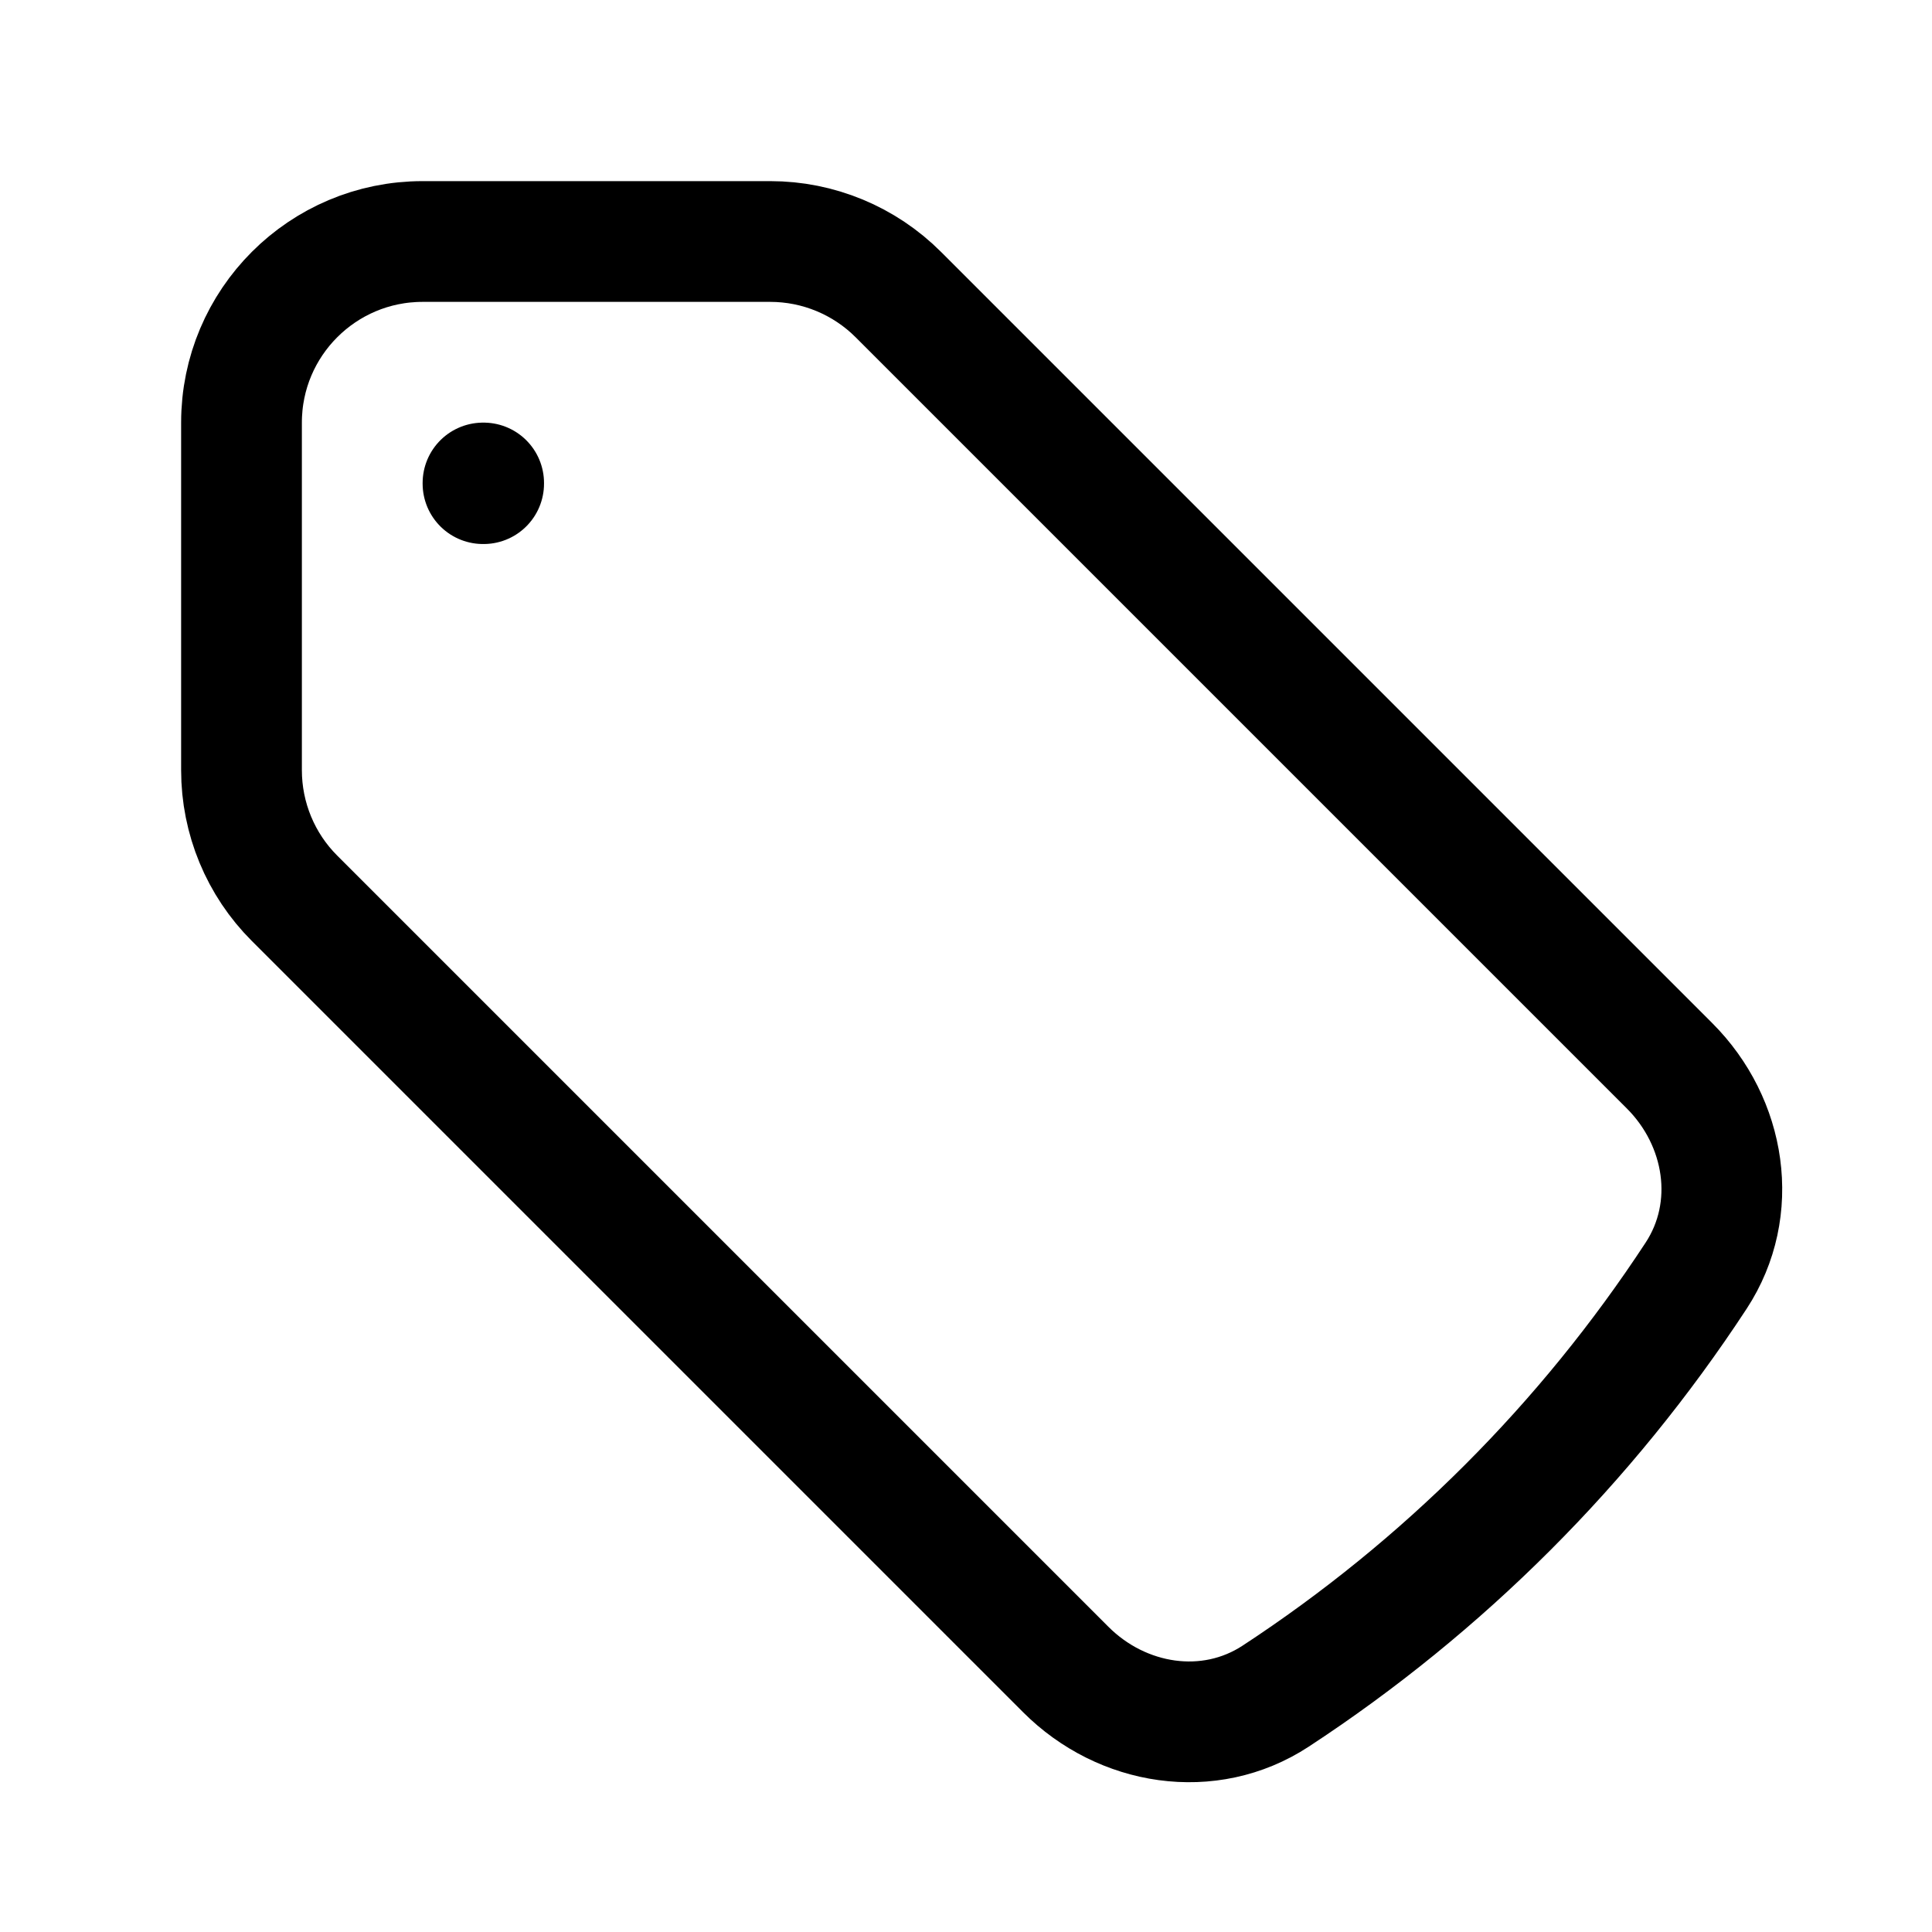
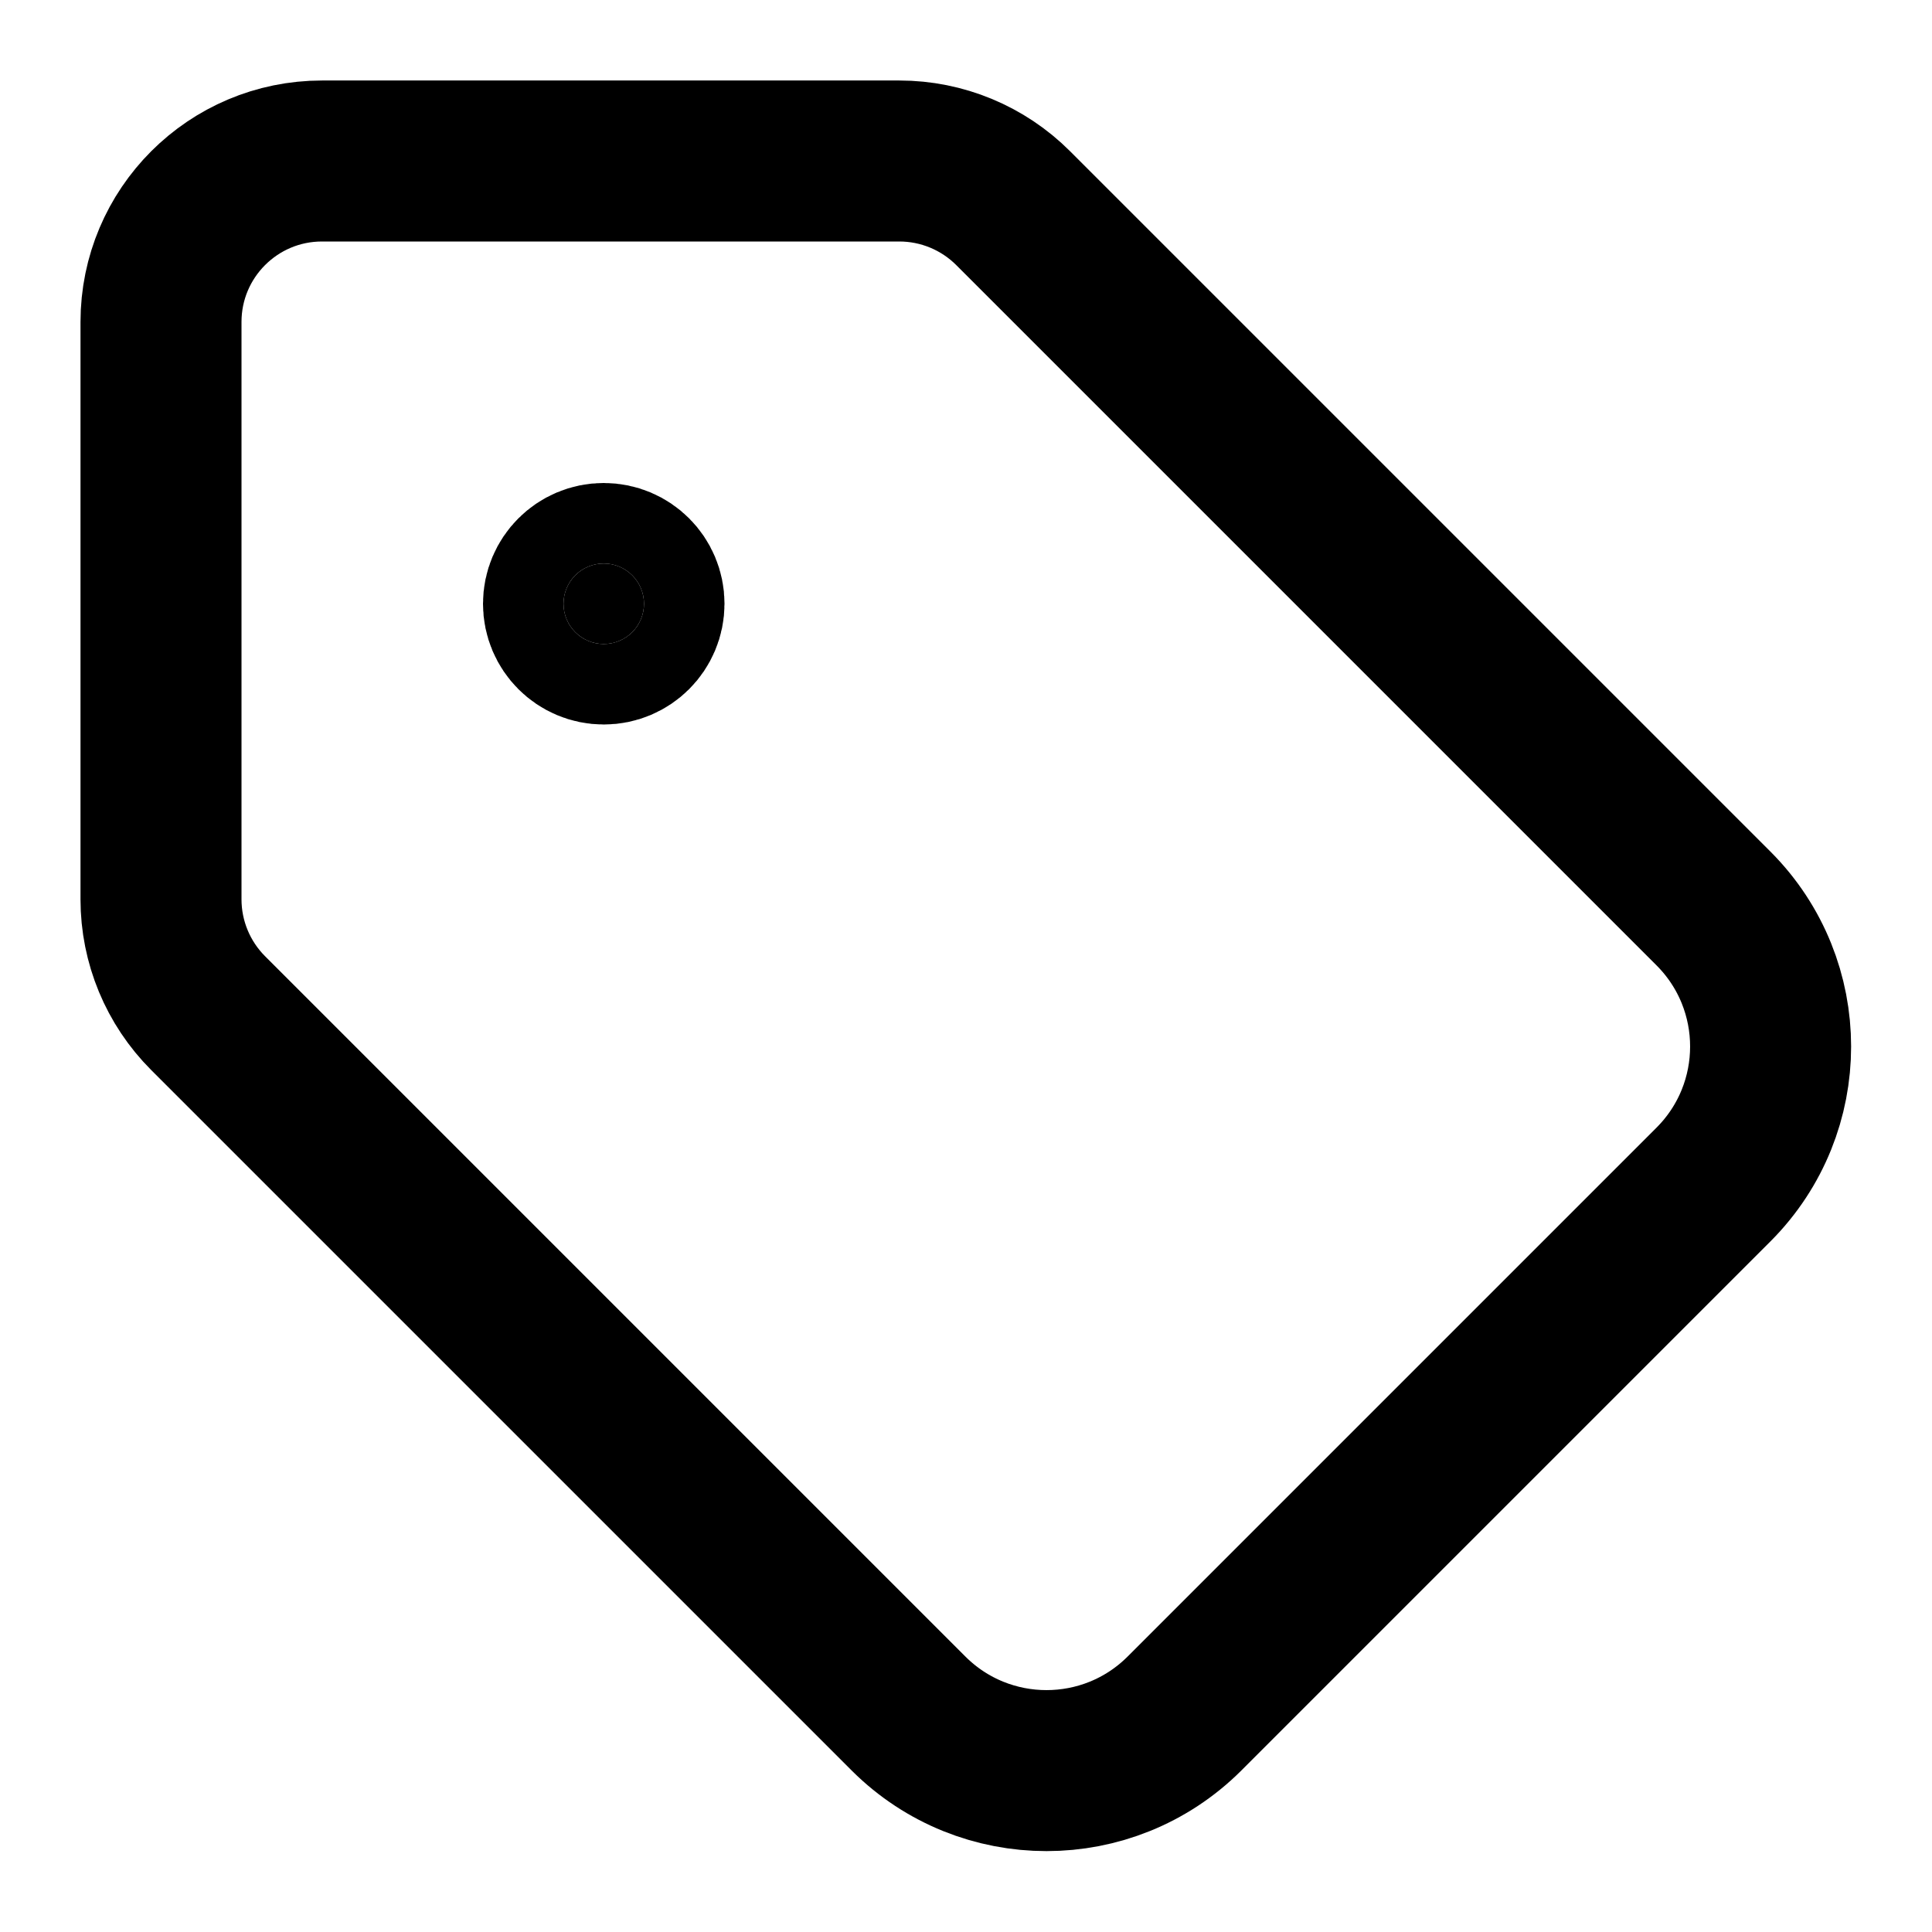
- <svg xmlns="http://www.w3.org/2000/svg" fill="none" viewBox="0 0 24 24" stroke-width="1.5" stroke="currentColor" class="size-6">
-   <path stroke-linecap="round" stroke-linejoin="round" d="M9.568 3H5.25A2.25 2.25 0 0 0 3 5.25v4.318c0 .597.237 1.17.659 1.591l9.581 9.581c.699.699 1.78.872 2.607.33a18.095 18.095 0 0 0 5.223-5.223c.542-.827.369-1.908-.33-2.607L11.16 3.66A2.25 2.25 0 0 0 9.568 3Z" />
-   <path stroke-linecap="round" stroke-linejoin="round" d="M6 6h.008v.008H6V6Z" />
+ <svg xmlns="http://www.w3.org/2000/svg" width="24" height="24" viewBox="0 0 24 24" fill="none" stroke="currentColor" stroke-width="2" stroke-linecap="round" stroke-linejoin="round" class="lucide lucide-tag preview-icon">
+   <path d="M12.586 2.586A2 2 0 0 0 11.172 2H4a2 2 0 0 0-2 2v7.172a2 2 0 0 0 .586 1.414l8.704 8.704a2.426 2.426 0 0 0 3.42 0l6.58-6.58a2.426 2.426 0 0 0 0-3.42z" />
+   <circle cx="7.5" cy="7.5" r=".5" fill="currentColor" />
</svg>
